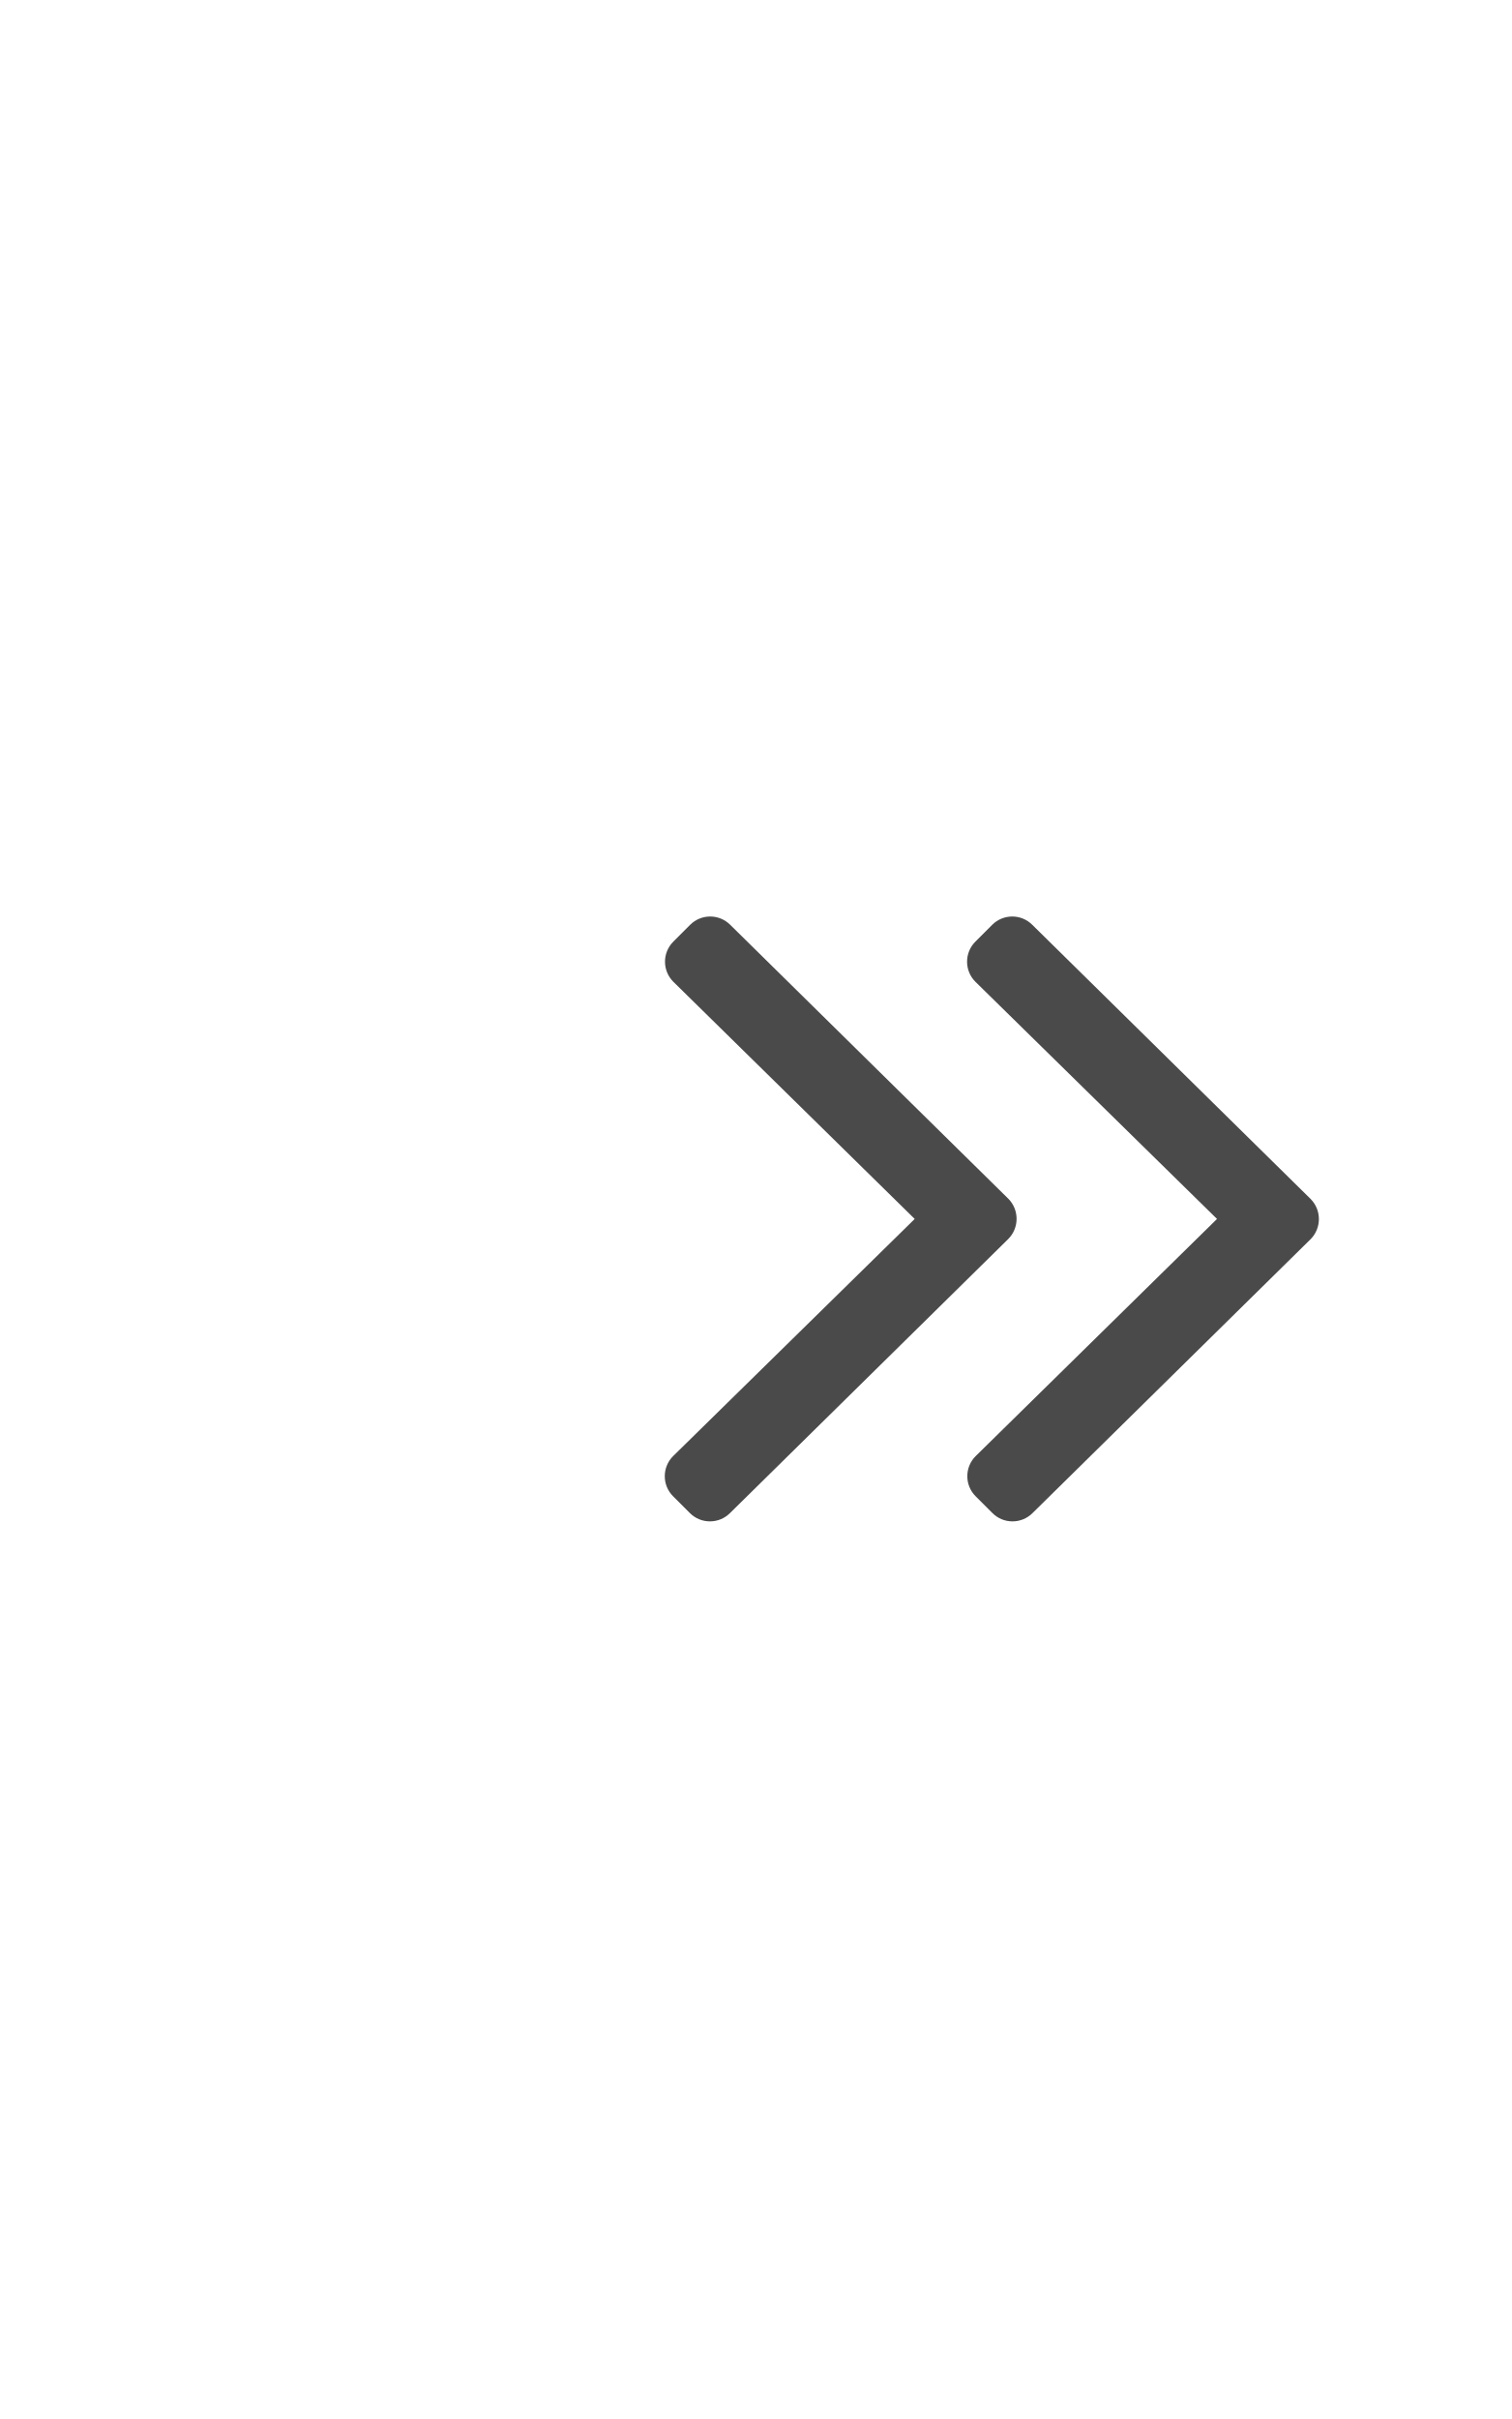
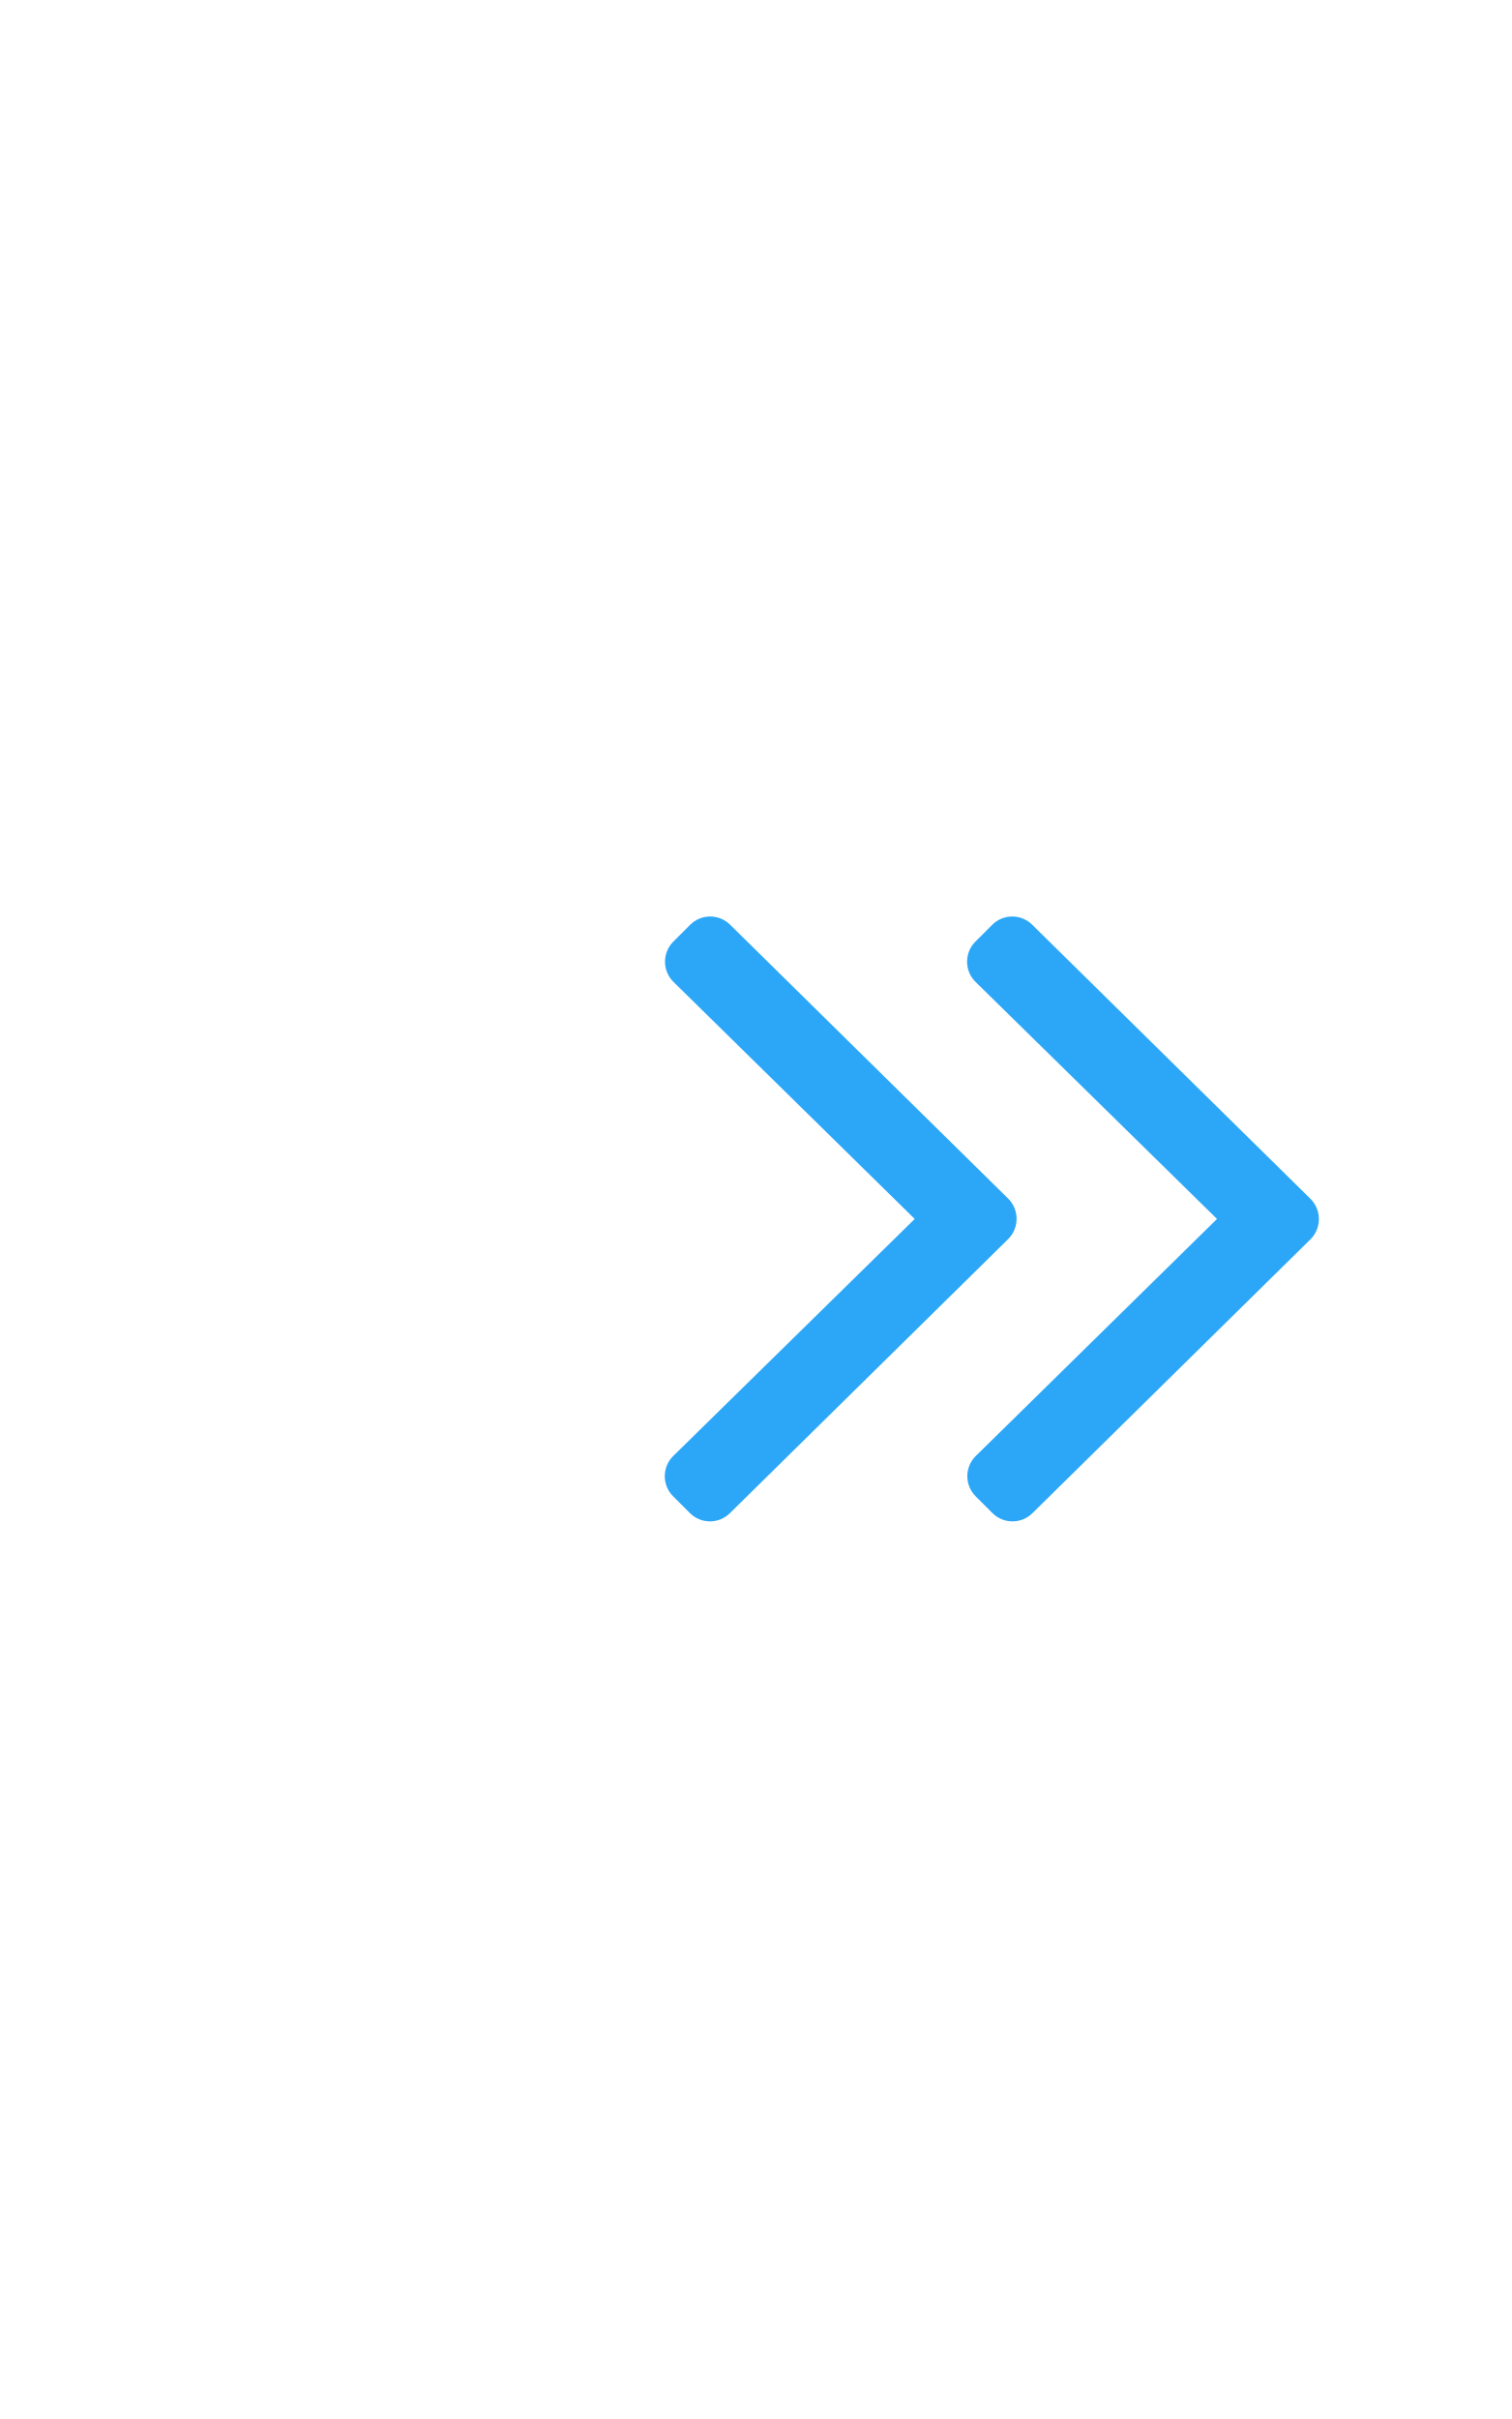
<svg xmlns="http://www.w3.org/2000/svg" aria-hidden="true" focusable="false" data-prefix="fal" data-icon="angle-double-right" role="img" viewBox="0 0 320 512" class="svg-inline--fa fa-angle-double-right fa-w-10 fa-9x">
-   <path fill="#4a4a4a" transform="scale(0.5) translate(260, 260)" d="M166.9 264.5l-117.8 116c-4.7 4.7-12.3 4.7-17 0l-7.1-7.1c-4.7-4.7-4.7-12.3 0-17L127.3 256 25.1 155.6c-4.7-4.7-4.7-12.3 0-17l7.1-7.1c4.7-4.7 12.3-4.7 17 0l117.8 116c4.6 4.7 4.6 12.3-.1 17zm128-17l-117.8-116c-4.7-4.7-12.3-4.7-17 0l-7.1 7.1c-4.7 4.7-4.7 12.3 0 17L255.3 256 153.1 356.4c-4.7 4.7-4.7 12.3 0 17l7.1 7.1c4.7 4.7 12.3 4.7 17 0l117.8-116c4.6-4.7 4.6-12.3-.1-17z" class="" />
+   <path fill="#2ca7f8" transform="scale(0.5) translate(260, 260)" d="M166.9 264.5l-117.8 116c-4.7 4.7-12.3 4.7-17 0l-7.1-7.1c-4.7-4.7-4.7-12.3 0-17L127.3 256 25.1 155.6c-4.7-4.7-4.7-12.3 0-17l7.1-7.1c4.7-4.7 12.3-4.7 17 0l117.8 116c4.6 4.7 4.6 12.3-.1 17zm128-17l-117.8-116c-4.7-4.7-12.3-4.7-17 0l-7.1 7.1c-4.7 4.7-4.7 12.3 0 17L255.3 256 153.1 356.4c-4.7 4.7-4.7 12.3 0 17l7.1 7.1c4.7 4.7 12.3 4.7 17 0l117.8-116c4.6-4.7 4.6-12.3-.1-17z" class="" />
</svg>
